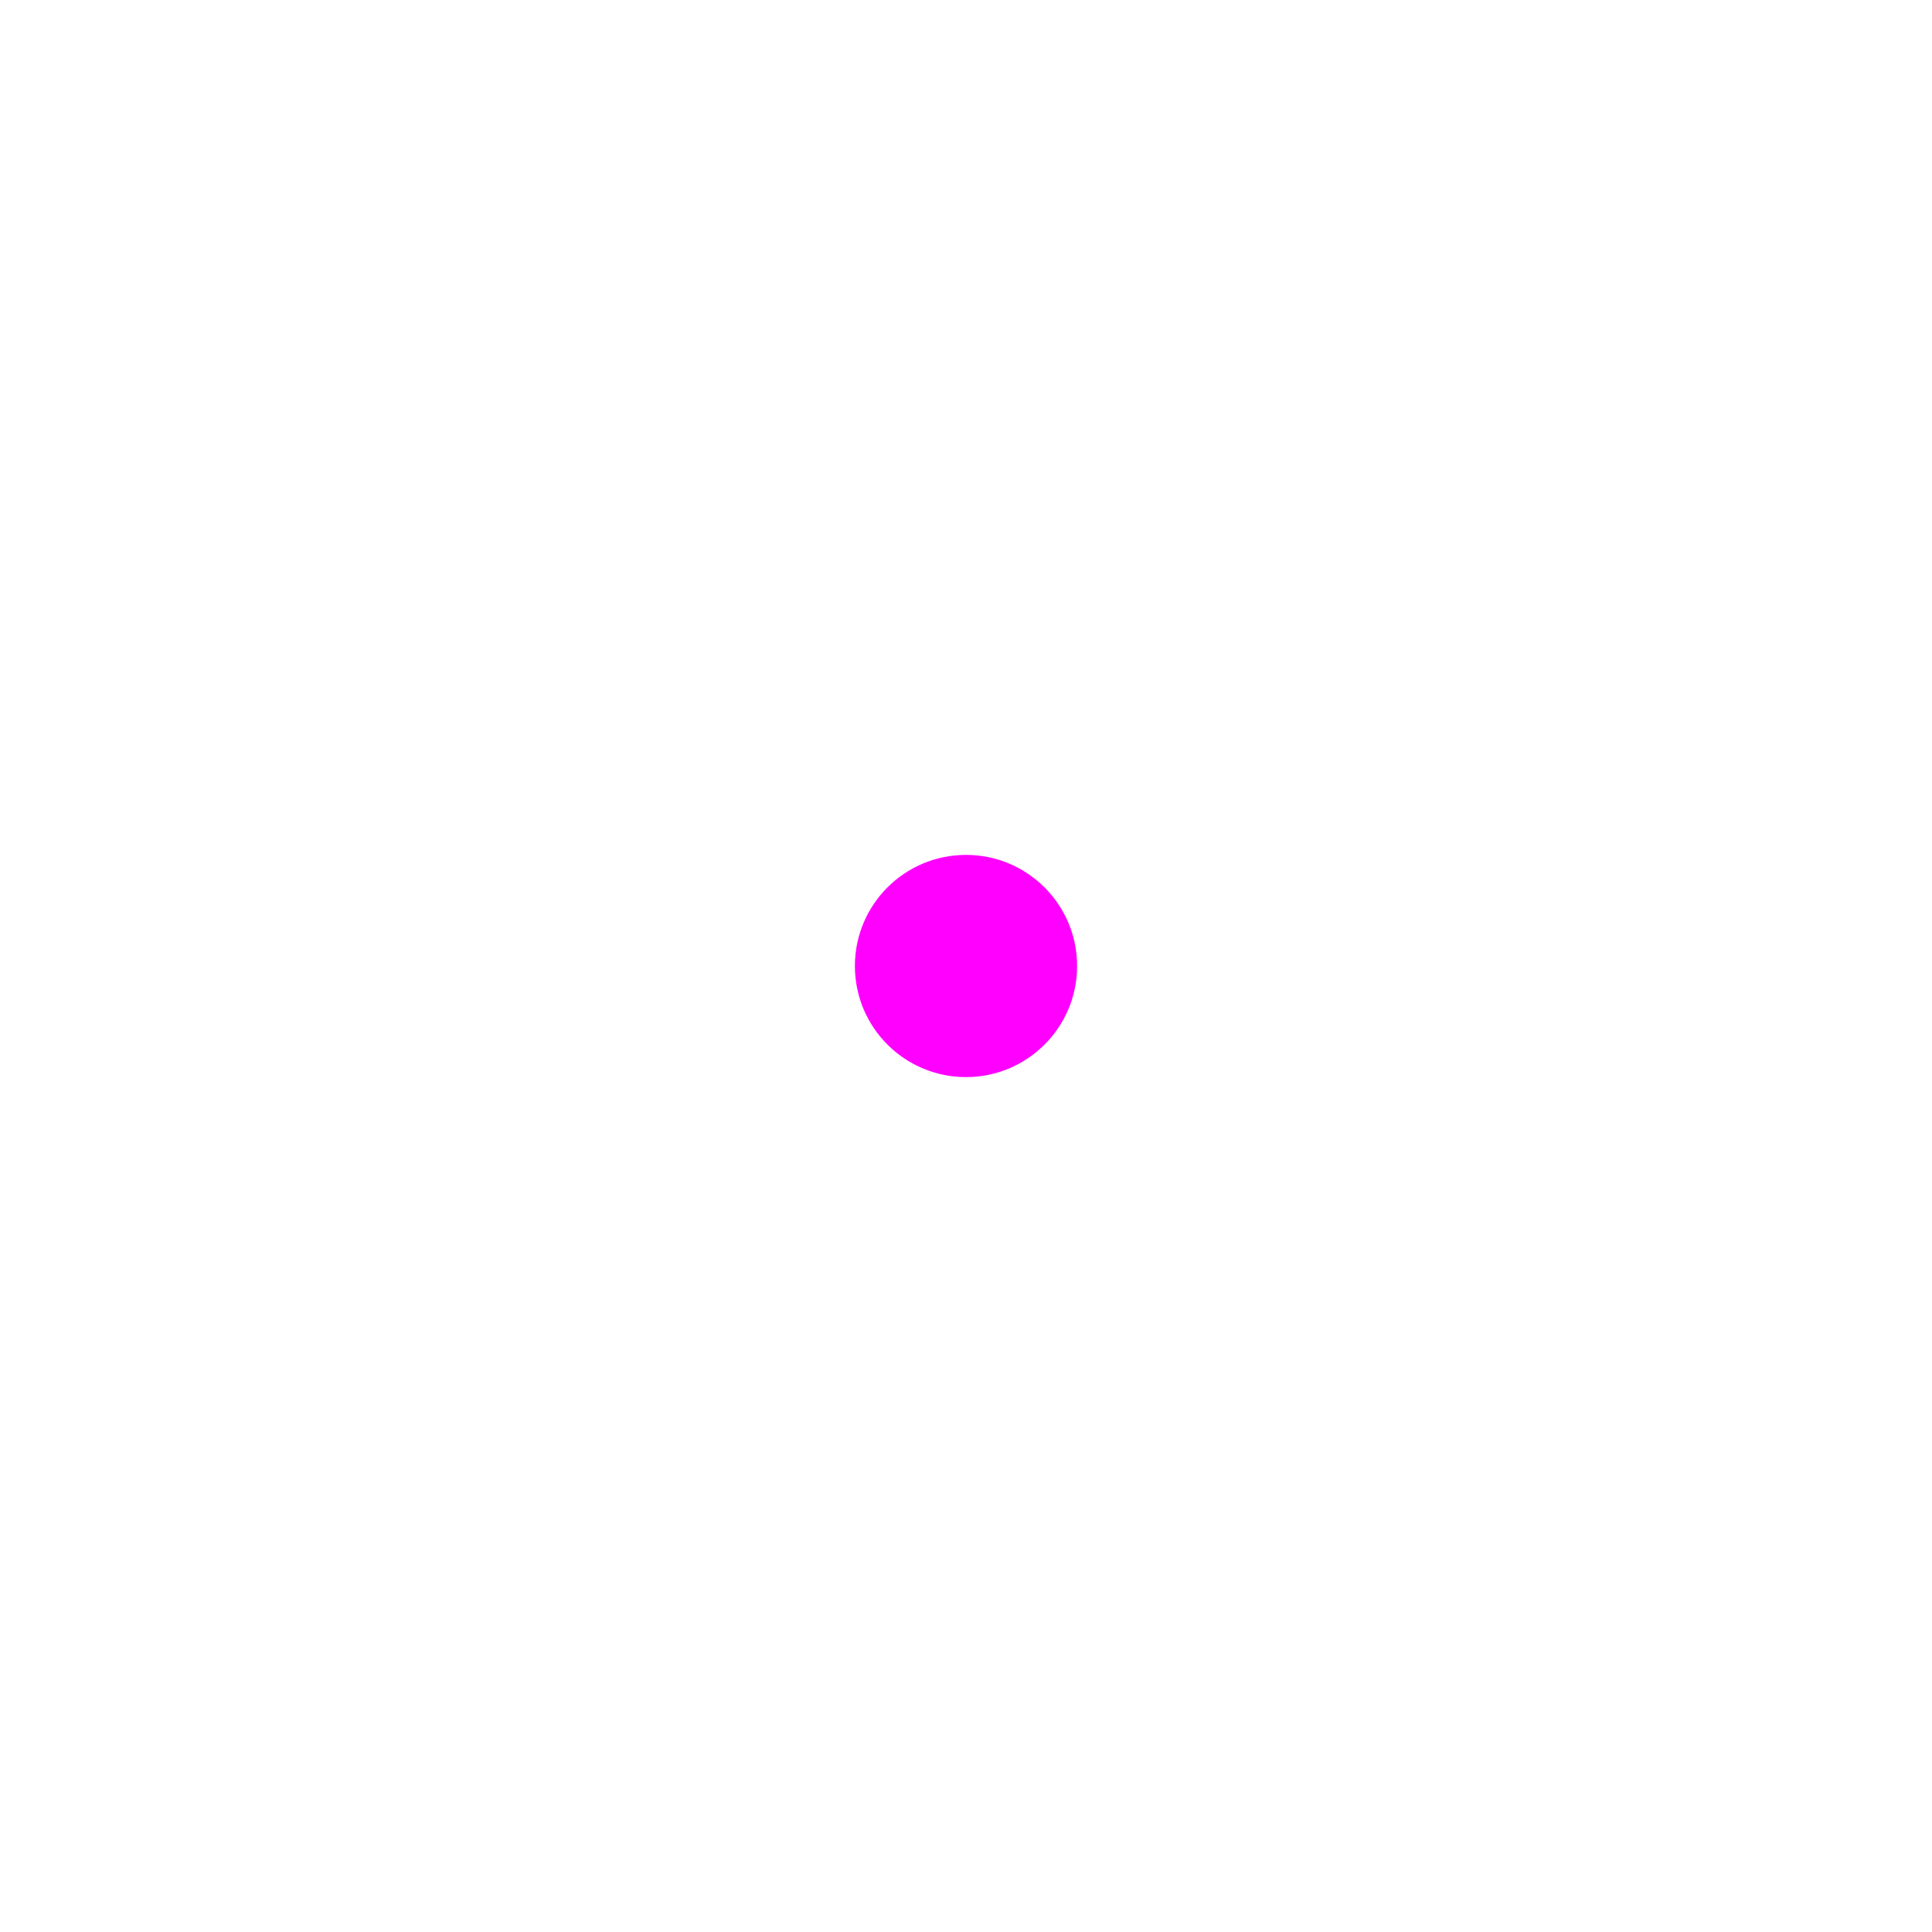
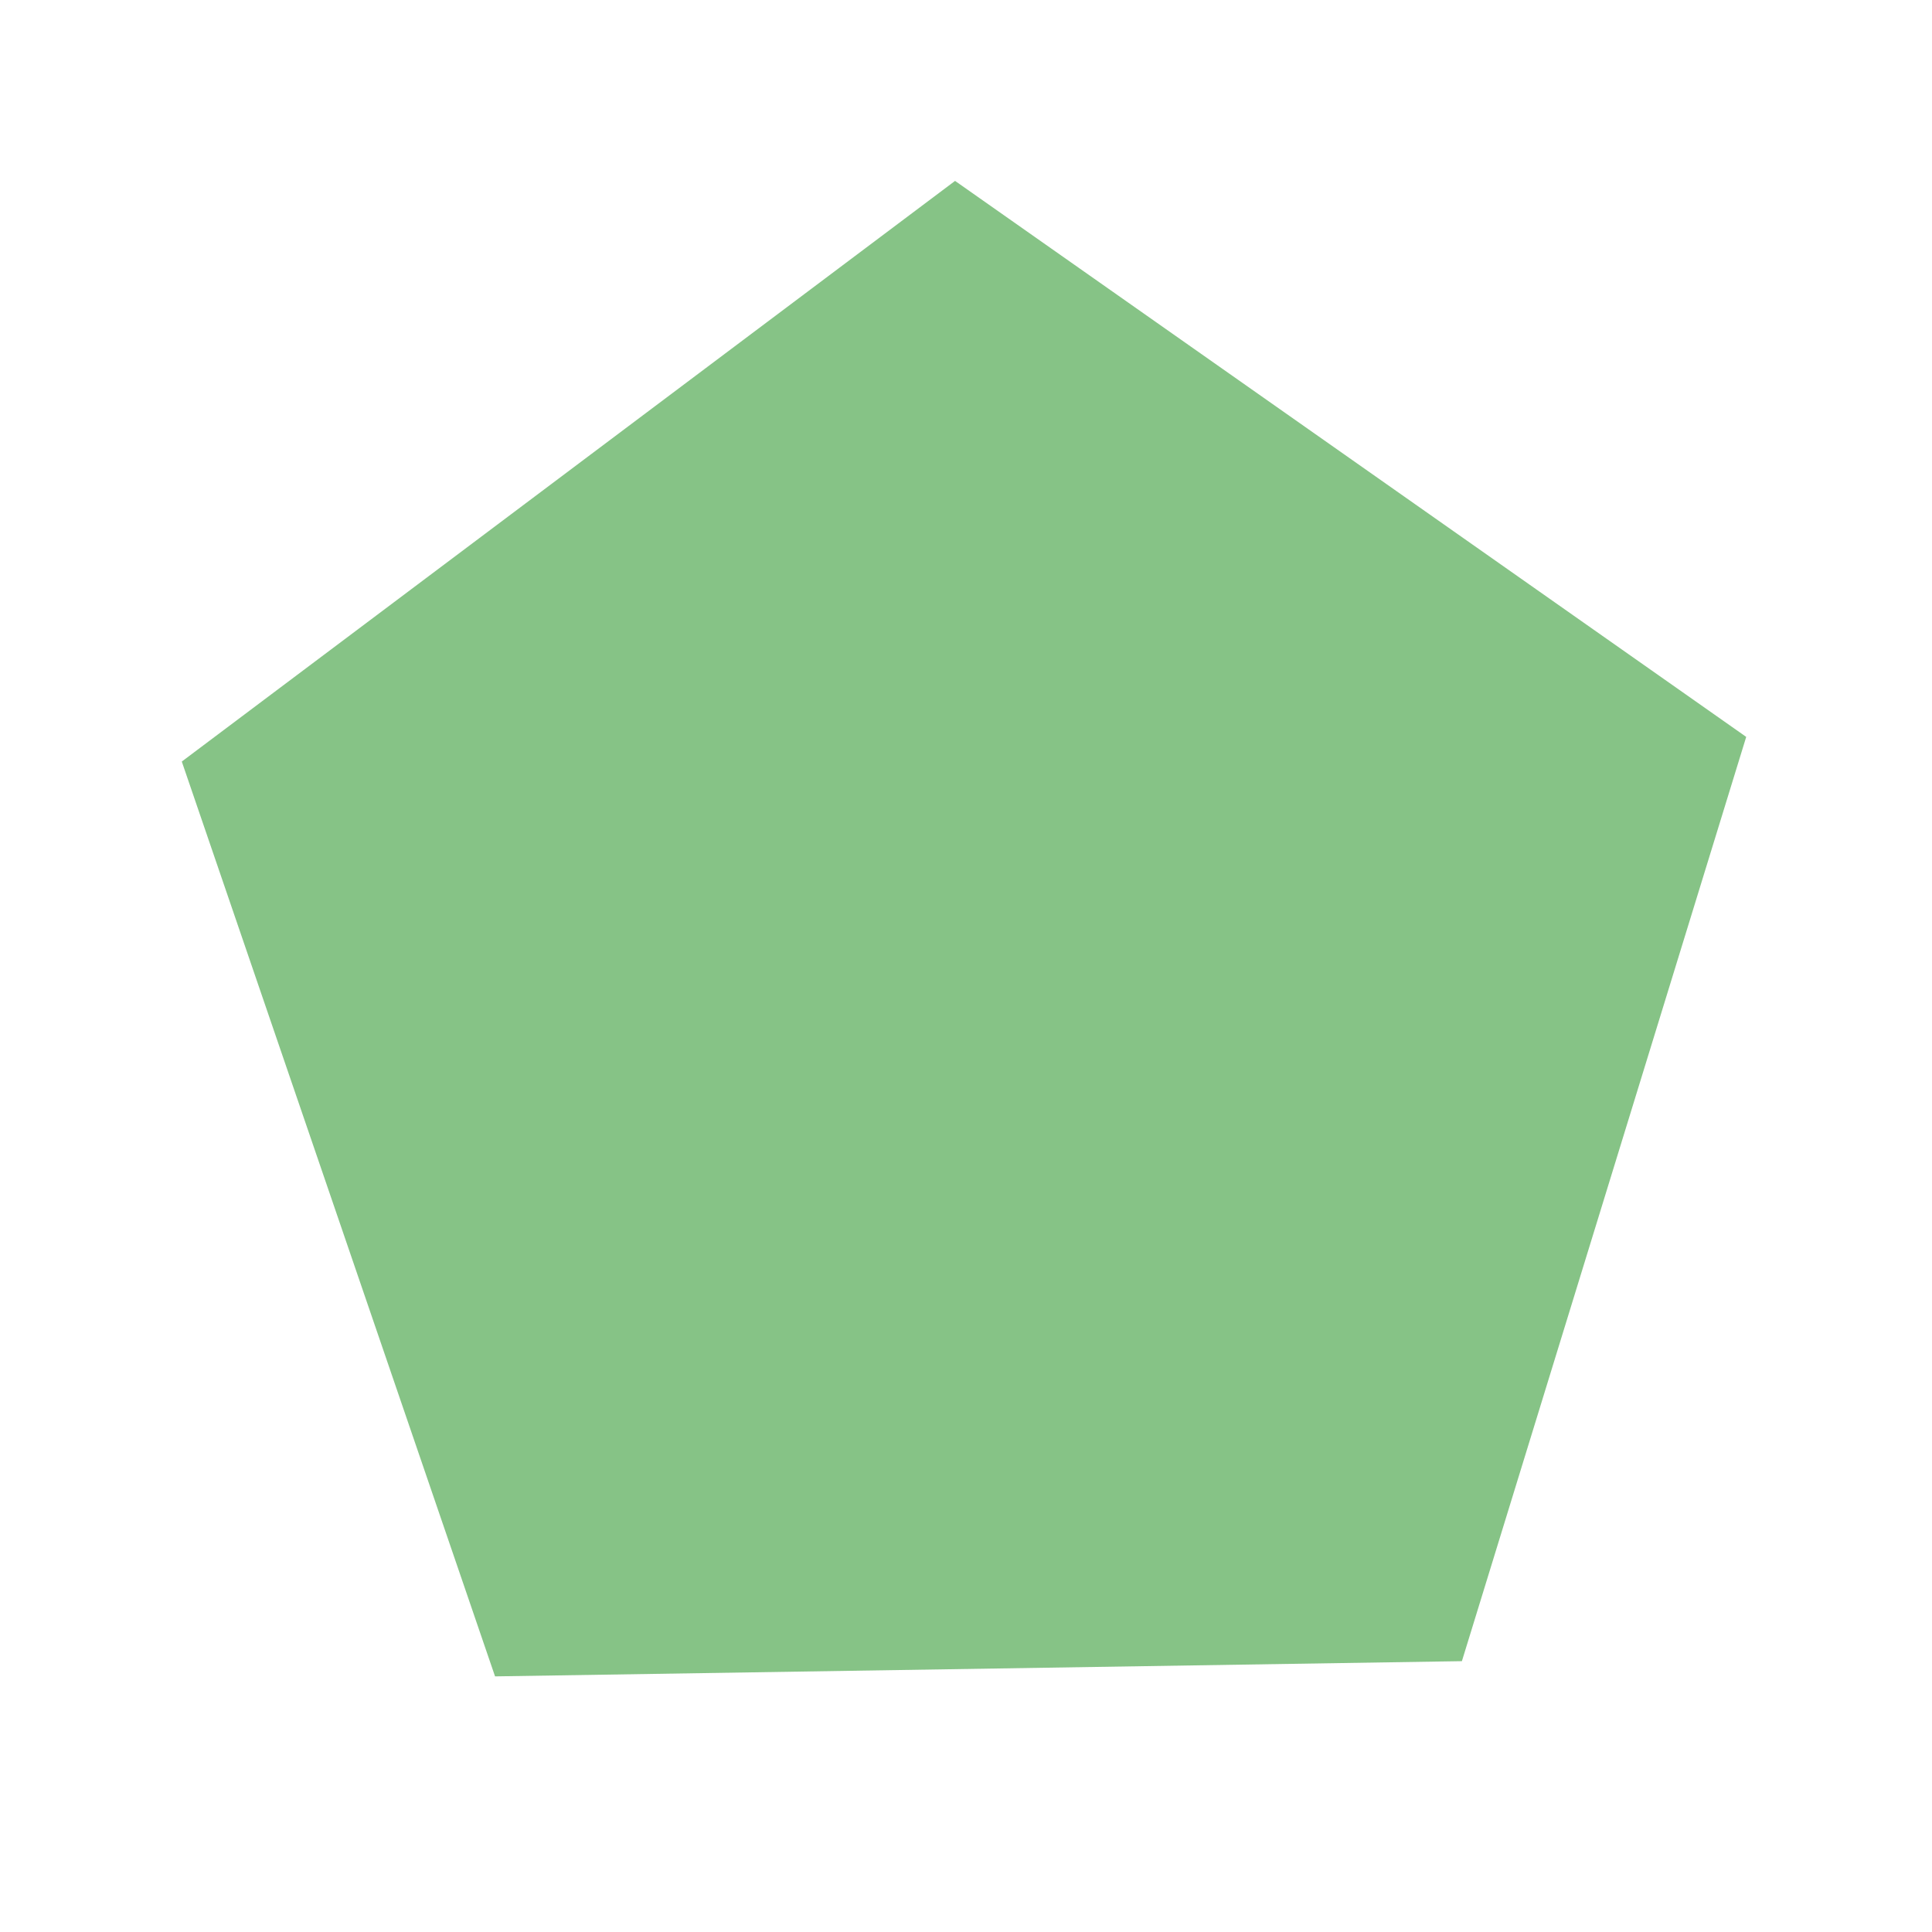
<svg xmlns="http://www.w3.org/2000/svg" width="100mm" height="100mm" viewBox="0 0 100 100" version="1.1" id="svg779">
  <defs id="defs776" />
  <g id="layer5" style="display:none" />
  <g id="layer1" style="display:none">
    <circle style="fill:#ff0000;stroke-width:0.1" id="path871" cx="50" cy="50" r="34.625" />
  </g>
  <g id="layer2" style="display:none">
    <rect style="fill:#0000ff;stroke-width:0.076" id="rect1094" width="58.296" height="58.296" x="20.852" y="20.852" />
  </g>
  <g id="layer3" style="display:none" />
-   <g id="g1332" style="display:inline">
+   <g id="layer6" style="display:none" />
+   <g id="layer7" style="display:inline">
+     <path style="display:inline;opacity:0.475;fill:#008000;stroke-width:1.5" id="path250" d="M 47.425,39.221 22.403,39.615 14.296,15.939 34.308,0.912 54.783,15.301 Z" transform="matrix(2,0,0,2,-19.18245,7.539277)" />
+   </g>
+   <g id="layer8" style="display:none" />
+   <g id="g1332" style="display:none">
    <circle style="fill:#ff00ff;stroke-width:0.1" id="path1386" cx="50" cy="50" r="5.751" />
  </g>
  <g id="g1280" style="display:none" />
  <g id="g1" style="display:none">
    <g id="layer4" style="display:inline">
      <path style="display:inline;fill:#008080;stroke-width:2.211" id="path1" d="M 50,21.467 57.996,40.482 77.137,41.183 61.523,54.664 66.771,73.084 49.125,62.4 33.229,73.084 37.936,53 22.863,41.183 43.419,39.454 Z" transform="matrix(1.378292,0,0,1.378292,-18.9146,-18.9146)" />
    </g>
  </g>
</svg>
